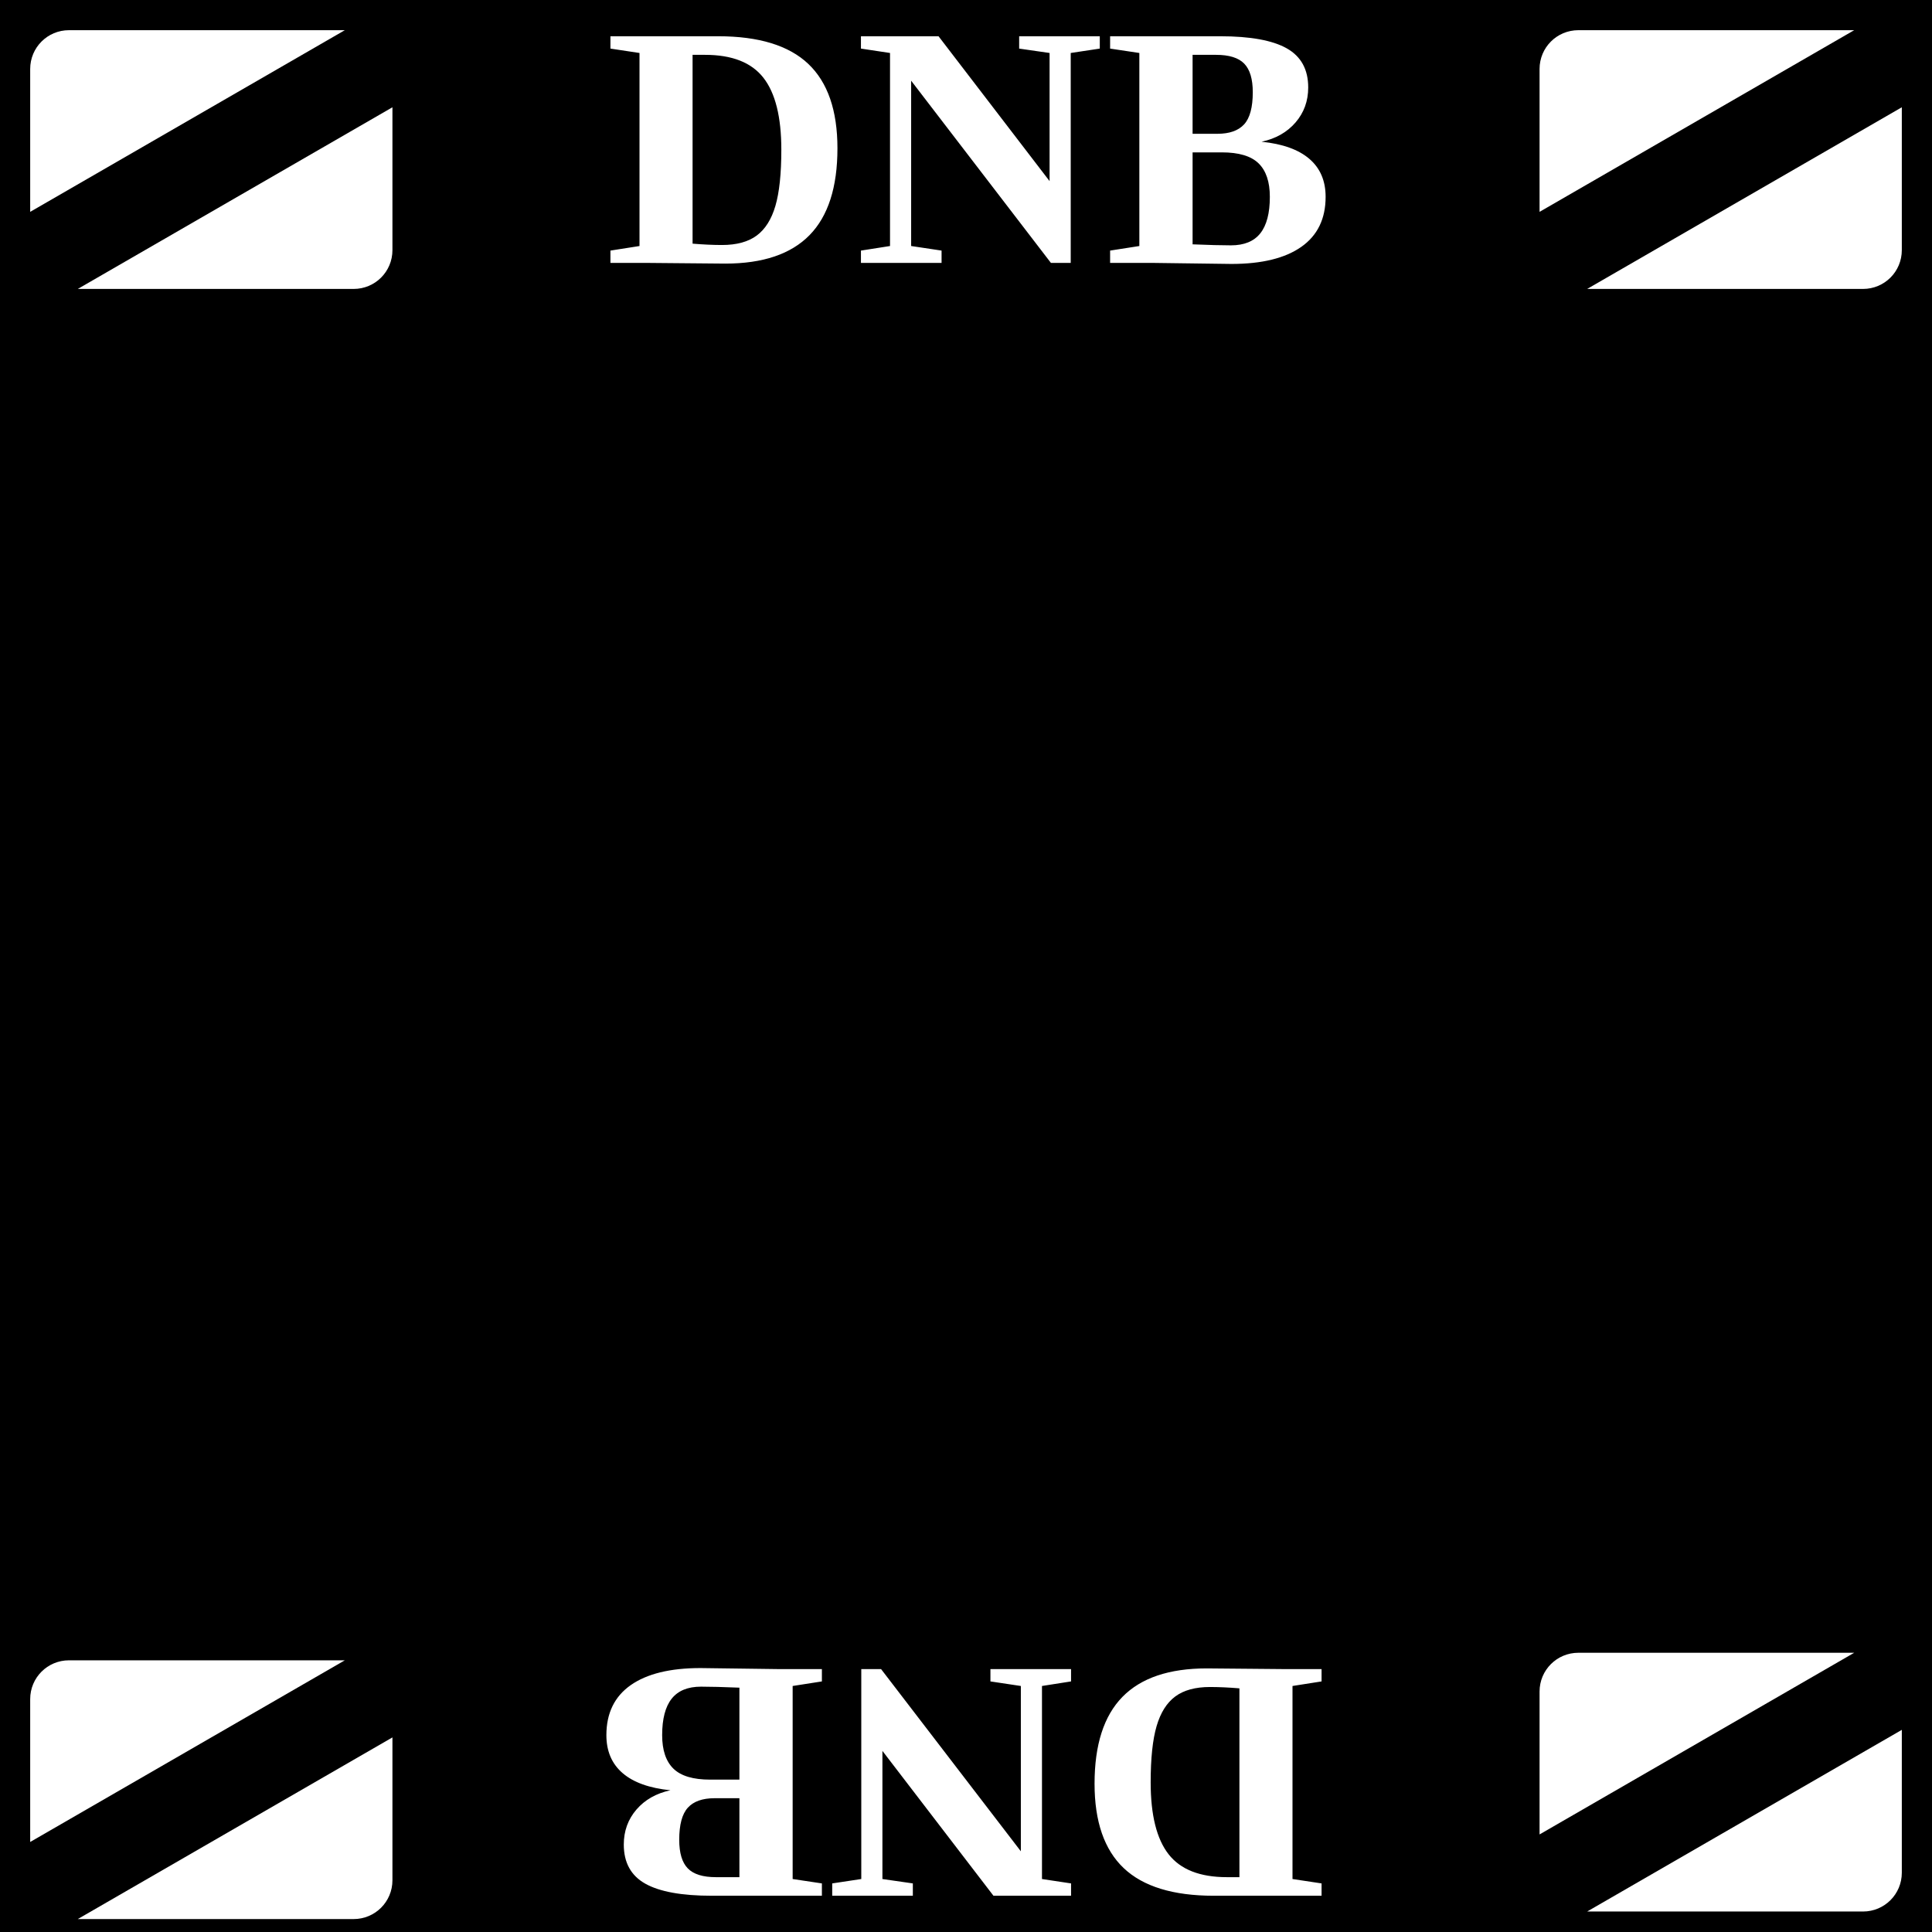
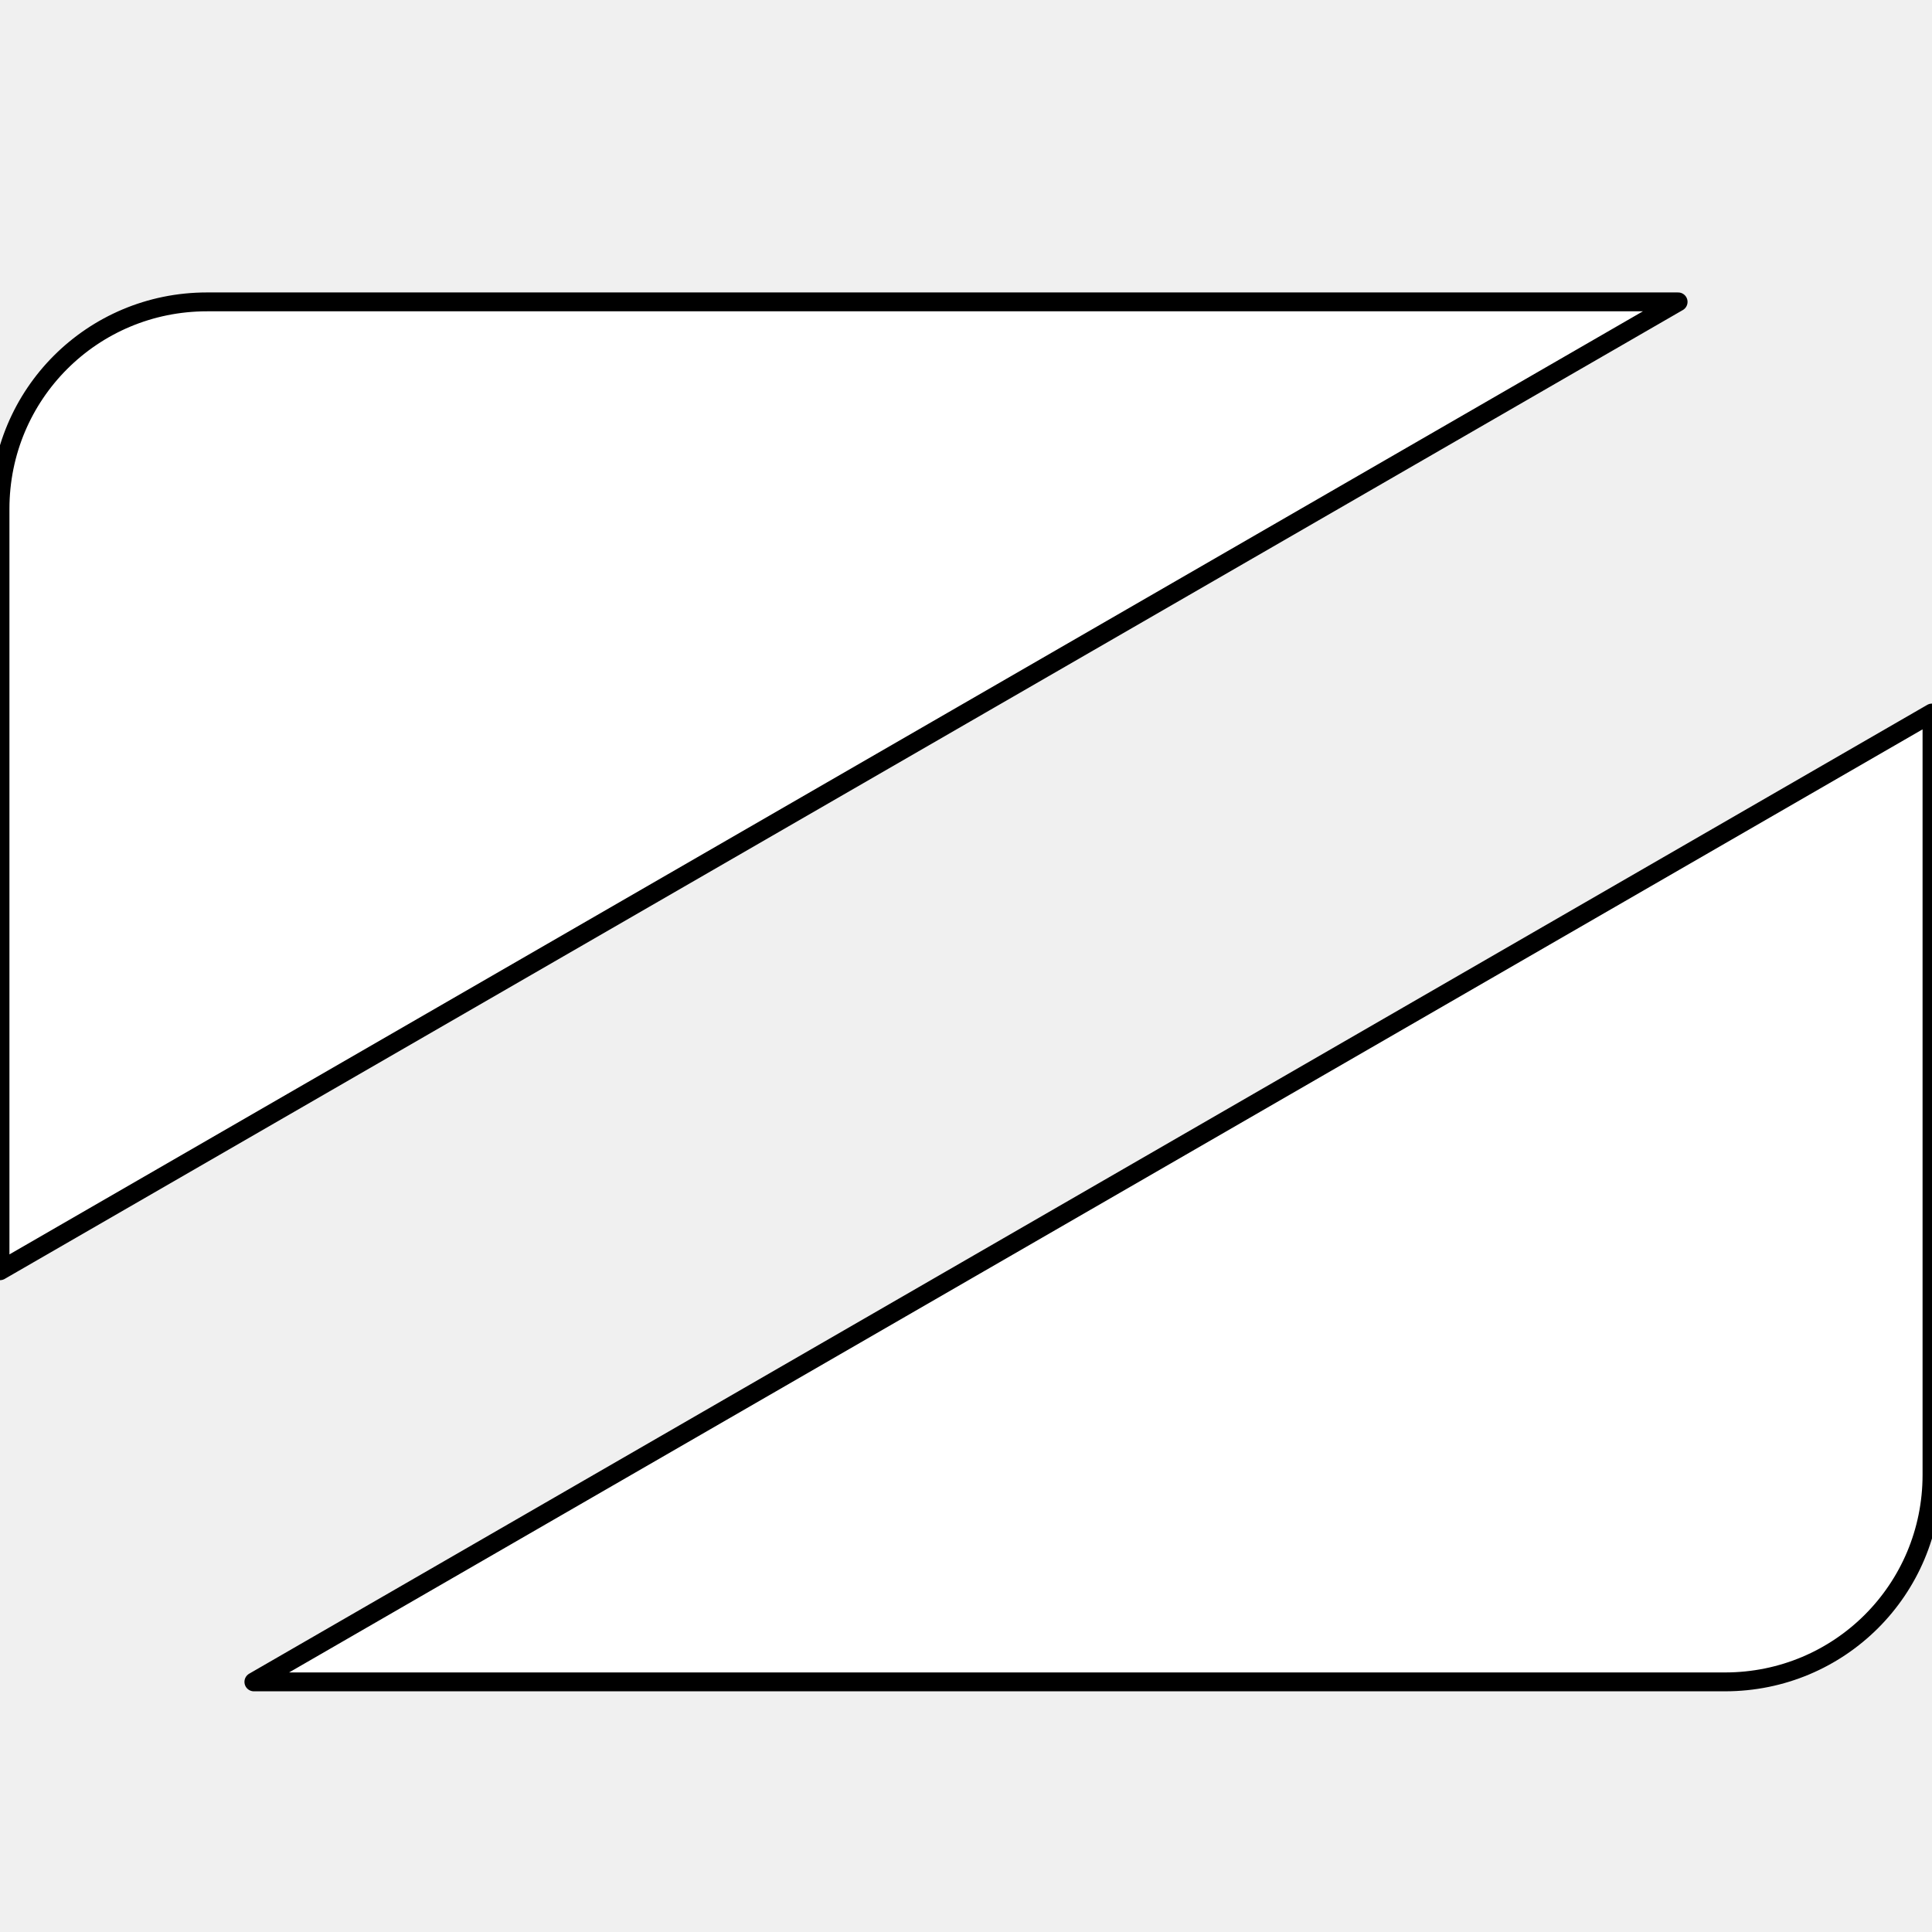
<svg xmlns="http://www.w3.org/2000/svg" width="2048" height="2048" viewBox="0 0 2048 2048" version="1.1" id="svg1">
  <defs id="defs1" />
  <g id="layer2" style="display:none">
    <rect style="fill:#ffffff;stroke:none;stroke-width:10;stroke-linecap:round;stroke-linejoin:round" id="rect2-2" width="1792" height="1280" x="2720" y="288" ry="192" />
    <rect style="fill:#ffffff;stroke:none;stroke-width:10;stroke-linecap:round;stroke-linejoin:round" id="rect3-2" width="2560" height="448" x="1403.548" y="2359.959" transform="rotate(-30)" />
    <rect style="fill:#ffffff;stroke:none;stroke-width:10;stroke-linecap:round;stroke-linejoin:round" id="rect4" width="1792" height="1280" x="-3104" y="384" ry="192" />
    <rect style="fill:#ffffff;stroke:none;stroke-width:10;stroke-linecap:round;stroke-linejoin:round" id="rect5" width="2560" height="448" x="-3704.184" y="-441.19" transform="rotate(-30)" />
  </g>
  <g id="layer3" style="display:none">
    <rect style="fill:#ffffff;stroke:none;stroke-width:10;stroke-linecap:round;stroke-linejoin:round" id="rect6" width="2048" height="2048" x="0" y="0" />
  </g>
  <g id="g7" style="display:none">
    <rect style="fill:#000000;stroke:none;stroke-width:10;stroke-linecap:round;stroke-linejoin:round" id="rect7" width="2048" height="2048" x="0" y="0" />
  </g>
  <g id="layer1" style="display:none">
    <path id="rect2" style="fill:#ffffff;stroke:none;stroke-width:10;stroke-linecap:round;stroke-linejoin:round" d="m 320,384 c -106.368,0 -192,85.632 -192,192 V 1282.652 L 1684.512,384 Z M 1920,765.348 363.488,1664 H 1728 c 106.368,0 192,-85.632 192,-192 z" />
  </g>
  <g id="g5" style="display:none">
    <path id="path5" style="fill:#000000;stroke:none;stroke-width:10;stroke-linecap:round;stroke-linejoin:round" d="m 320,384 c -106.368,0 -192,85.632 -192,192 V 1282.652 L 1684.512,384 Z M 1920,765.348 363.488,1664 H 1728 c 106.368,0 192,-85.632 192,-192 z" />
  </g>
  <g id="layer4" style="display:none;fill:#1a1a1a">
    <rect style="fill:#808080;stroke:none;stroke-width:10;stroke-linecap:round;stroke-linejoin:round" id="rect8" width="2048" height="2048" x="0" y="0" />
    <path id="rect2-6" style="display:inline;fill:#ffffff;stroke:none;stroke-width:3.693;stroke-linecap:round;stroke-linejoin:round" d="m 177.157,784.702 c -39.279,0 -70.901,31.622 -70.901,70.901 V 1116.553 L 681.04,784.702 Z M 768,925.525 193.216,1257.376 h 503.883 c 39.279,0 70.901,-31.622 70.901,-70.901 z" />
    <text xml:space="preserve" style="font-style:normal;font-variant:normal;font-weight:bold;font-stretch:normal;font-size:555.972px;font-family:'Times New Roman';-inkscape-font-specification:'Times New Roman,  Bold';fill:#ffffff;stroke:none;stroke-width:173.741;stroke-linecap:round;stroke-linejoin:round" x="792.67" y="1207.584" id="text8">
      <tspan id="tspan8" x="792.67" y="1207.584" style="font-style:normal;font-variant:normal;font-weight:bold;font-stretch:normal;font-family:'Times New Roman';-inkscape-font-specification:'Times New Roman,  Bold';stroke-width:173.741">DNB</tspan>
    </text>
  </g>
  <g id="layer5" style="display:none;fill:#1a1a1a">
-     <path id="path1" style="display:inline;fill:#ffffff;stroke:none;stroke-width:3.693;stroke-linecap:round;stroke-linejoin:round" d="m 177.157,784.702 c -39.279,0 -70.901,31.622 -70.901,70.901 V 1116.553 L 681.04,784.702 Z M 768,925.525 193.216,1257.376 h 503.883 c 39.279,0 70.901,-31.622 70.901,-70.901 z" />
-     <path d="m 800,1207.584 v -10.044 h 12.216 q 16.017,0 24.432,-4.886 8.687,-5.158 12.759,-13.845 2.443,-5.701 2.443,-34.205 V 902.451 q 0,-28.233 -2.986,-35.291 -2.986,-7.058 -12.216,-12.216 -8.959,-5.429 -24.432,-5.429 H 800 v -10.044 h 164.783 q 65.967,0 106.145,17.917 49.136,21.989 74.383,66.51 25.518,44.521 25.518,100.716 0,38.82 -12.488,71.668 -12.488,32.576 -32.305,54.023 -19.817,21.175 -45.879,34.205 -25.79,12.759 -63.253,19.817 -16.56,3.258 -52.122,3.258 z M 940.35,860.373 v 287.216 q 0,22.804 2.172,27.962 2.172,5.158 7.33,7.873 7.33,4.072 21.175,4.072 45.336,0 69.225,-30.948 32.576,-41.806 32.576,-129.763 0,-70.854 -22.261,-113.203 -17.645,-33.119 -45.336,-45.064 -19.546,-8.416 -64.881,-8.144 z m 392.275,-20.903 181.614,228.307 V 909.51 q 0,-33.119 -9.502,-44.793 -13.031,-15.745 -43.707,-15.202 V 839.47 H 1582.65 v 10.044 q -23.346,2.986 -31.491,7.873 -7.873,4.615 -12.488,15.474 -4.344,10.587 -4.344,36.649 v 306.49 h -9.23 L 1276.16,909.51 v 234.008 q 0,31.762 14.388,42.892 14.659,11.13 33.391,11.13 h 8.687 v 10.044 h -130.577 v -10.044 q 30.405,-0.271 42.349,-12.488 11.945,-12.216 11.945,-41.535 V 883.72 l -7.873,-9.773 q -11.673,-14.659 -20.632,-19.274 -8.959,-4.615 -25.79,-5.158 v -10.044 z m 510.365,172.927 q 52.394,12.216 73.569,29.59 30.405,24.704 30.405,64.067 0,41.535 -33.391,68.682 -40.992,32.848 -119.176,32.848 h -187.043 v -10.044 q 25.518,0 34.477,-4.615 9.23,-4.886 12.759,-12.488 3.801,-7.601 3.801,-37.463 V 904.08 q 0,-29.862 -3.801,-37.463 -3.529,-7.873 -12.759,-12.488 -9.23,-4.615 -34.477,-4.615 v -10.044 h 176.456 q 63.253,0 89.585,11.402 26.333,11.13 41.535,33.662 15.202,22.261 15.202,47.507 0,26.604 -19.274,47.507 -19.274,20.632 -67.868,32.848 z m -98.815,-7.33 q 38.549,0 56.737,-8.687 18.46,-8.687 28.233,-24.432 9.773,-15.745 9.773,-40.178 0,-24.432 -9.773,-39.906 -9.502,-15.745 -27.419,-23.889 -17.917,-8.144 -57.552,-7.873 z m 0,21.175 v 118.09 l -0.272,13.573 q 0,14.659 7.33,22.261 7.601,7.33 22.261,7.33 21.718,0 39.906,-9.502 18.46,-9.773 28.233,-27.961 9.773,-18.46 9.773,-40.992 0,-25.79 -11.945,-46.15 -11.945,-20.632 -32.848,-28.776 -20.903,-8.144 -62.438,-7.873 z" id="text1" style="font-weight:bold;font-size:555.972px;font-family:'Times New Roman';-inkscape-font-specification:'Times New Roman,  Bold';fill:#ffffff;stroke-width:173.741;stroke-linecap:round;stroke-linejoin:round" aria-label="DNB" />
+     <g id="g1">
+       <path id="path1" style="display:inline;fill:#ffffff;stroke:none;stroke-width:3.693;stroke-linecap:round;stroke-linejoin:round" d="m 177.157,784.702 c -39.279,0 -70.901,31.622 -70.901,70.901 V 1116.553 L 681.04,784.702 Z M 768,925.525 193.216,1257.376 h 503.883 c 39.279,0 70.901,-31.622 70.901,-70.901 z" />
+       <path d="m 800,1207.584 v -10.044 h 12.216 q 16.017,0 24.432,-4.886 8.687,-5.158 12.759,-13.845 2.443,-5.701 2.443,-34.205 V 902.451 q 0,-28.233 -2.986,-35.291 -2.986,-7.058 -12.216,-12.216 -8.959,-5.429 -24.432,-5.429 H 800 v -10.044 h 164.783 q 65.967,0 106.145,17.917 49.136,21.989 74.383,66.51 25.518,44.521 25.518,100.716 0,38.82 -12.488,71.668 -12.488,32.576 -32.305,54.023 -19.817,21.175 -45.879,34.205 -25.79,12.759 -63.253,19.817 -16.56,3.258 -52.122,3.258 z M 940.35,860.373 v 287.216 q 0,22.804 2.172,27.962 2.172,5.158 7.33,7.873 7.33,4.072 21.175,4.072 45.336,0 69.225,-30.948 32.576,-41.806 32.576,-129.763 0,-70.854 -22.261,-113.203 -17.645,-33.119 -45.336,-45.064 -19.546,-8.416 -64.881,-8.144 z m 392.275,-20.903 181.614,228.307 V 909.51 q 0,-33.119 -9.502,-44.793 -13.031,-15.745 -43.707,-15.202 V 839.47 H 1582.65 v 10.044 q -23.346,2.986 -31.491,7.873 -7.873,4.615 -12.488,15.474 -4.344,10.587 -4.344,36.649 v 306.49 h -9.23 L 1276.16,909.51 v 234.008 q 0,31.762 14.388,42.892 14.659,11.13 33.391,11.13 h 8.687 v 10.044 h -130.577 v -10.044 q 30.405,-0.271 42.349,-12.488 11.945,-12.216 11.945,-41.535 V 883.72 l -7.873,-9.773 q -11.673,-14.659 -20.632,-19.274 -8.959,-4.615 -25.79,-5.158 v -10.044 z m 510.365,172.927 q 52.394,12.216 73.569,29.59 30.405,24.704 30.405,64.067 0,41.535 -33.391,68.682 -40.992,32.848 -119.176,32.848 h -187.043 v -10.044 q 25.518,0 34.477,-4.615 9.23,-4.886 12.759,-12.488 3.801,-7.601 3.801,-37.463 V 904.08 q 0,-29.862 -3.801,-37.463 -3.529,-7.873 -12.759,-12.488 -9.23,-4.615 -34.477,-4.615 v -10.044 h 176.456 q 63.253,0 89.585,11.402 26.333,11.13 41.535,33.662 15.202,22.261 15.202,47.507 0,26.604 -19.274,47.507 -19.274,20.632 -67.868,32.848 z m -98.815,-7.33 q 38.549,0 56.737,-8.687 18.46,-8.687 28.233,-24.432 9.773,-15.745 9.773,-40.178 0,-24.432 -9.773,-39.906 -9.502,-15.745 -27.419,-23.889 -17.917,-8.144 -57.552,-7.873 z m 0,21.175 v 118.09 l -0.272,13.573 q 0,14.659 7.33,22.261 7.601,7.33 22.261,7.33 21.718,0 39.906,-9.502 18.46,-9.773 28.233,-27.961 9.773,-18.46 9.773,-40.992 0,-25.79 -11.945,-46.15 -11.945,-20.632 -32.848,-28.776 -20.903,-8.144 -62.438,-7.873 z" id="text1" style="font-weight:bold;font-size:555.972px;font-family:'Times New Roman';-inkscape-font-specification:'Times New Roman,  Bold';fill:#ffffff;stroke-width:173.741;stroke-linecap:round;stroke-linejoin:round" aria-label="DNB" />
+     </g>
  </g>
  <g id="layer6" style="display:none;fill:#1a1a1a">
    <path id="rect2-24" style="display:inline;fill:#ffffff;stroke:none;stroke-width:2.143;stroke-linecap:round;stroke-linejoin:round" d="m 73.143,32 c -22.793,0 -41.143,18.35 -41.143,41.143 V 224.568 L 365.538,32 Z M 416,113.717 82.462,306.286 H 374.857 c 22.793,0 41.143,-18.35 41.143,-41.143 z" />
    <path id="path2" style="display:inline;fill:#ffffff;stroke:none;stroke-width:2.143;stroke-linecap:round;stroke-linejoin:round" d="m 1673.143,1752 c -22.793,0 -41.143,18.35 -41.143,41.143 v 151.425 L 1965.538,1752 Z M 2016,1833.717 1682.462,2026.286 h 292.395 c 22.793,0 41.143,-18.35 41.143,-41.143 z" />
    <path id="path3" style="display:inline;fill:#ffffff;stroke:none;stroke-width:2.143;stroke-linecap:round;stroke-linejoin:round" d="m 73.143,1760 c -22.793,0 -41.143,18.35 -41.143,41.143 v 151.425 L 365.538,1760 Z M 416,1841.717 82.462,2034.286 H 374.857 c 22.793,0 41.143,-18.35 41.143,-41.143 z" />
    <path id="path4" style="display:inline;fill:#ffffff;stroke:none;stroke-width:2.143;stroke-linecap:round;stroke-linejoin:round" d="m 1673.143,32 c -22.793,0 -41.143,18.35 -41.143,41.143 V 224.568 L 1965.538,32 Z M 2016,113.717 1682.462,306.286 h 292.395 c 22.793,0 41.143,-18.35 41.143,-41.143 z" />
    <text xml:space="preserve" style="font-style:normal;font-variant:normal;font-weight:bold;font-stretch:normal;font-size:366.971px;font-family:'Times New Roman';-inkscape-font-specification:'Times New Roman,  Bold';display:inline;fill:#ffffff;stroke:none;stroke-width:114.678;stroke-linecap:round;stroke-linejoin:round" x="640.633" y="278.71" id="text8-1">
      <tspan id="tspan8-6" x="640.633" y="278.71" style="font-style:normal;font-variant:normal;font-weight:bold;font-stretch:normal;font-family:'Times New Roman';-inkscape-font-specification:'Times New Roman,  Bold';stroke-width:114.678">DNB</tspan>
    </text>
    <text xml:space="preserve" style="font-style:normal;font-variant:normal;font-weight:bold;font-stretch:normal;font-size:366.971px;font-family:'Times New Roman';-inkscape-font-specification:'Times New Roman,  Bold';display:inline;fill:#ffffff;stroke:none;stroke-width:114.678;stroke-linecap:round;stroke-linejoin:round" x="-1407.366" y="-1769.29" id="text4" transform="scale(-1)">
      <tspan id="tspan4" x="-1407.366" y="-1769.29" style="font-style:normal;font-variant:normal;font-weight:bold;font-stretch:normal;font-family:'Times New Roman';-inkscape-font-specification:'Times New Roman,  Bold';stroke-width:114.678">DNB</tspan>
    </text>
  </g>
-   <g id="g10" style="display:inline;fill:#1a1a1a">
+   <g id="g10" style="display:none;fill:#1a1a1a">
    <rect style="fill:#000000;stroke:none;stroke-width:2;stroke-linecap:round;stroke-linejoin:round" id="rect10" width="2048" height="2048" x="0" y="0" />
    <path id="path6" style="display:inline;fill:#ffffff;stroke:none;stroke-width:2.143;stroke-linecap:round;stroke-linejoin:round" d="m 73.143,32 c -22.793,0 -41.143,18.35 -41.143,41.143 V 224.568 L 365.538,32 Z M 416,113.717 82.462,306.286 H 374.857 c 22.793,0 41.143,-18.35 41.143,-41.143 z" />
    <path id="path7" style="display:inline;fill:#ffffff;stroke:none;stroke-width:2.143;stroke-linecap:round;stroke-linejoin:round" d="m 1673.143,1752 c -22.793,0 -41.143,18.35 -41.143,41.143 v 151.425 L 1965.538,1752 Z M 2016,1833.717 1682.462,2026.286 h 292.395 c 22.793,0 41.143,-18.35 41.143,-41.143 z" />
    <path id="path8" style="display:inline;fill:#ffffff;stroke:none;stroke-width:2.143;stroke-linecap:round;stroke-linejoin:round" d="m 73.143,1760 c -22.793,0 -41.143,18.35 -41.143,41.143 v 151.425 L 365.538,1760 Z M 416,1841.717 82.462,2034.286 H 374.857 c 22.793,0 41.143,-18.35 41.143,-41.143 z" />
    <path id="path9" style="display:inline;fill:#ffffff;stroke:none;stroke-width:2.143;stroke-linecap:round;stroke-linejoin:round" d="m 1673.143,32 c -22.793,0 -41.143,18.35 -41.143,41.143 V 224.568 L 1965.538,32 Z M 2016,113.717 1682.462,306.286 h 292.395 c 22.793,0 41.143,-18.35 41.143,-41.143 z" />
    <text xml:space="preserve" style="font-style:normal;font-variant:normal;font-weight:bold;font-stretch:normal;font-size:366.971px;font-family:'Times New Roman';-inkscape-font-specification:'Times New Roman,  Bold';display:inline;fill:#ffffff;stroke:none;stroke-width:114.678;stroke-linecap:round;stroke-linejoin:round" x="640.633" y="278.71" id="text9">
      <tspan id="tspan9" x="640.633" y="278.71" style="font-style:normal;font-variant:normal;font-weight:bold;font-stretch:normal;font-family:'Times New Roman';-inkscape-font-specification:'Times New Roman,  Bold';stroke-width:114.678">DNB</tspan>
    </text>
    <text xml:space="preserve" style="font-style:normal;font-variant:normal;font-weight:bold;font-stretch:normal;font-size:366.971px;font-family:'Times New Roman';-inkscape-font-specification:'Times New Roman,  Bold';display:inline;fill:#ffffff;stroke:none;stroke-width:114.678;stroke-linecap:round;stroke-linejoin:round" x="-1407.366" y="-1769.29" id="text10" transform="scale(-1)">
      <tspan id="tspan10" x="-1407.366" y="-1769.29" style="font-style:normal;font-variant:normal;font-weight:bold;font-stretch:normal;font-family:'Times New Roman';-inkscape-font-specification:'Times New Roman,  Bold';stroke-width:114.678">DNB</tspan>
    </text>
  </g>
+   <g id="layer7">
+     <path id="path1-8" style="display:inline;fill:#ffffff;stroke:none;stroke-width:3.693;stroke-linecap:round;stroke-linejoin:round" d="m -1007.099,-303 c -39.279,0 -70.901,31.622 -70.901,70.901 V 28.851 l 574.784,-331.851 z m 590.843,140.823 -574.784,331.851 h 503.883 c 39.279,0 70.901,-31.622 70.901,-70.901 z" />
+     <path id="path10" style="display:inline;fill:#ffffff;stroke:#000000;stroke-width:20;stroke-linecap:round;stroke-linejoin:round;stroke-opacity:1;stroke-dasharray:none" d="M 219.428,320 C 97.865,320 0,417.865 0,539.429 V 1347.031 L 1778.871,320 Z M 2048,755.826 269.129,1782.857 H 1828.571 c 121.563,0 219.429,-97.865 219.429,-219.429 z" />
+   </g>
</svg>
